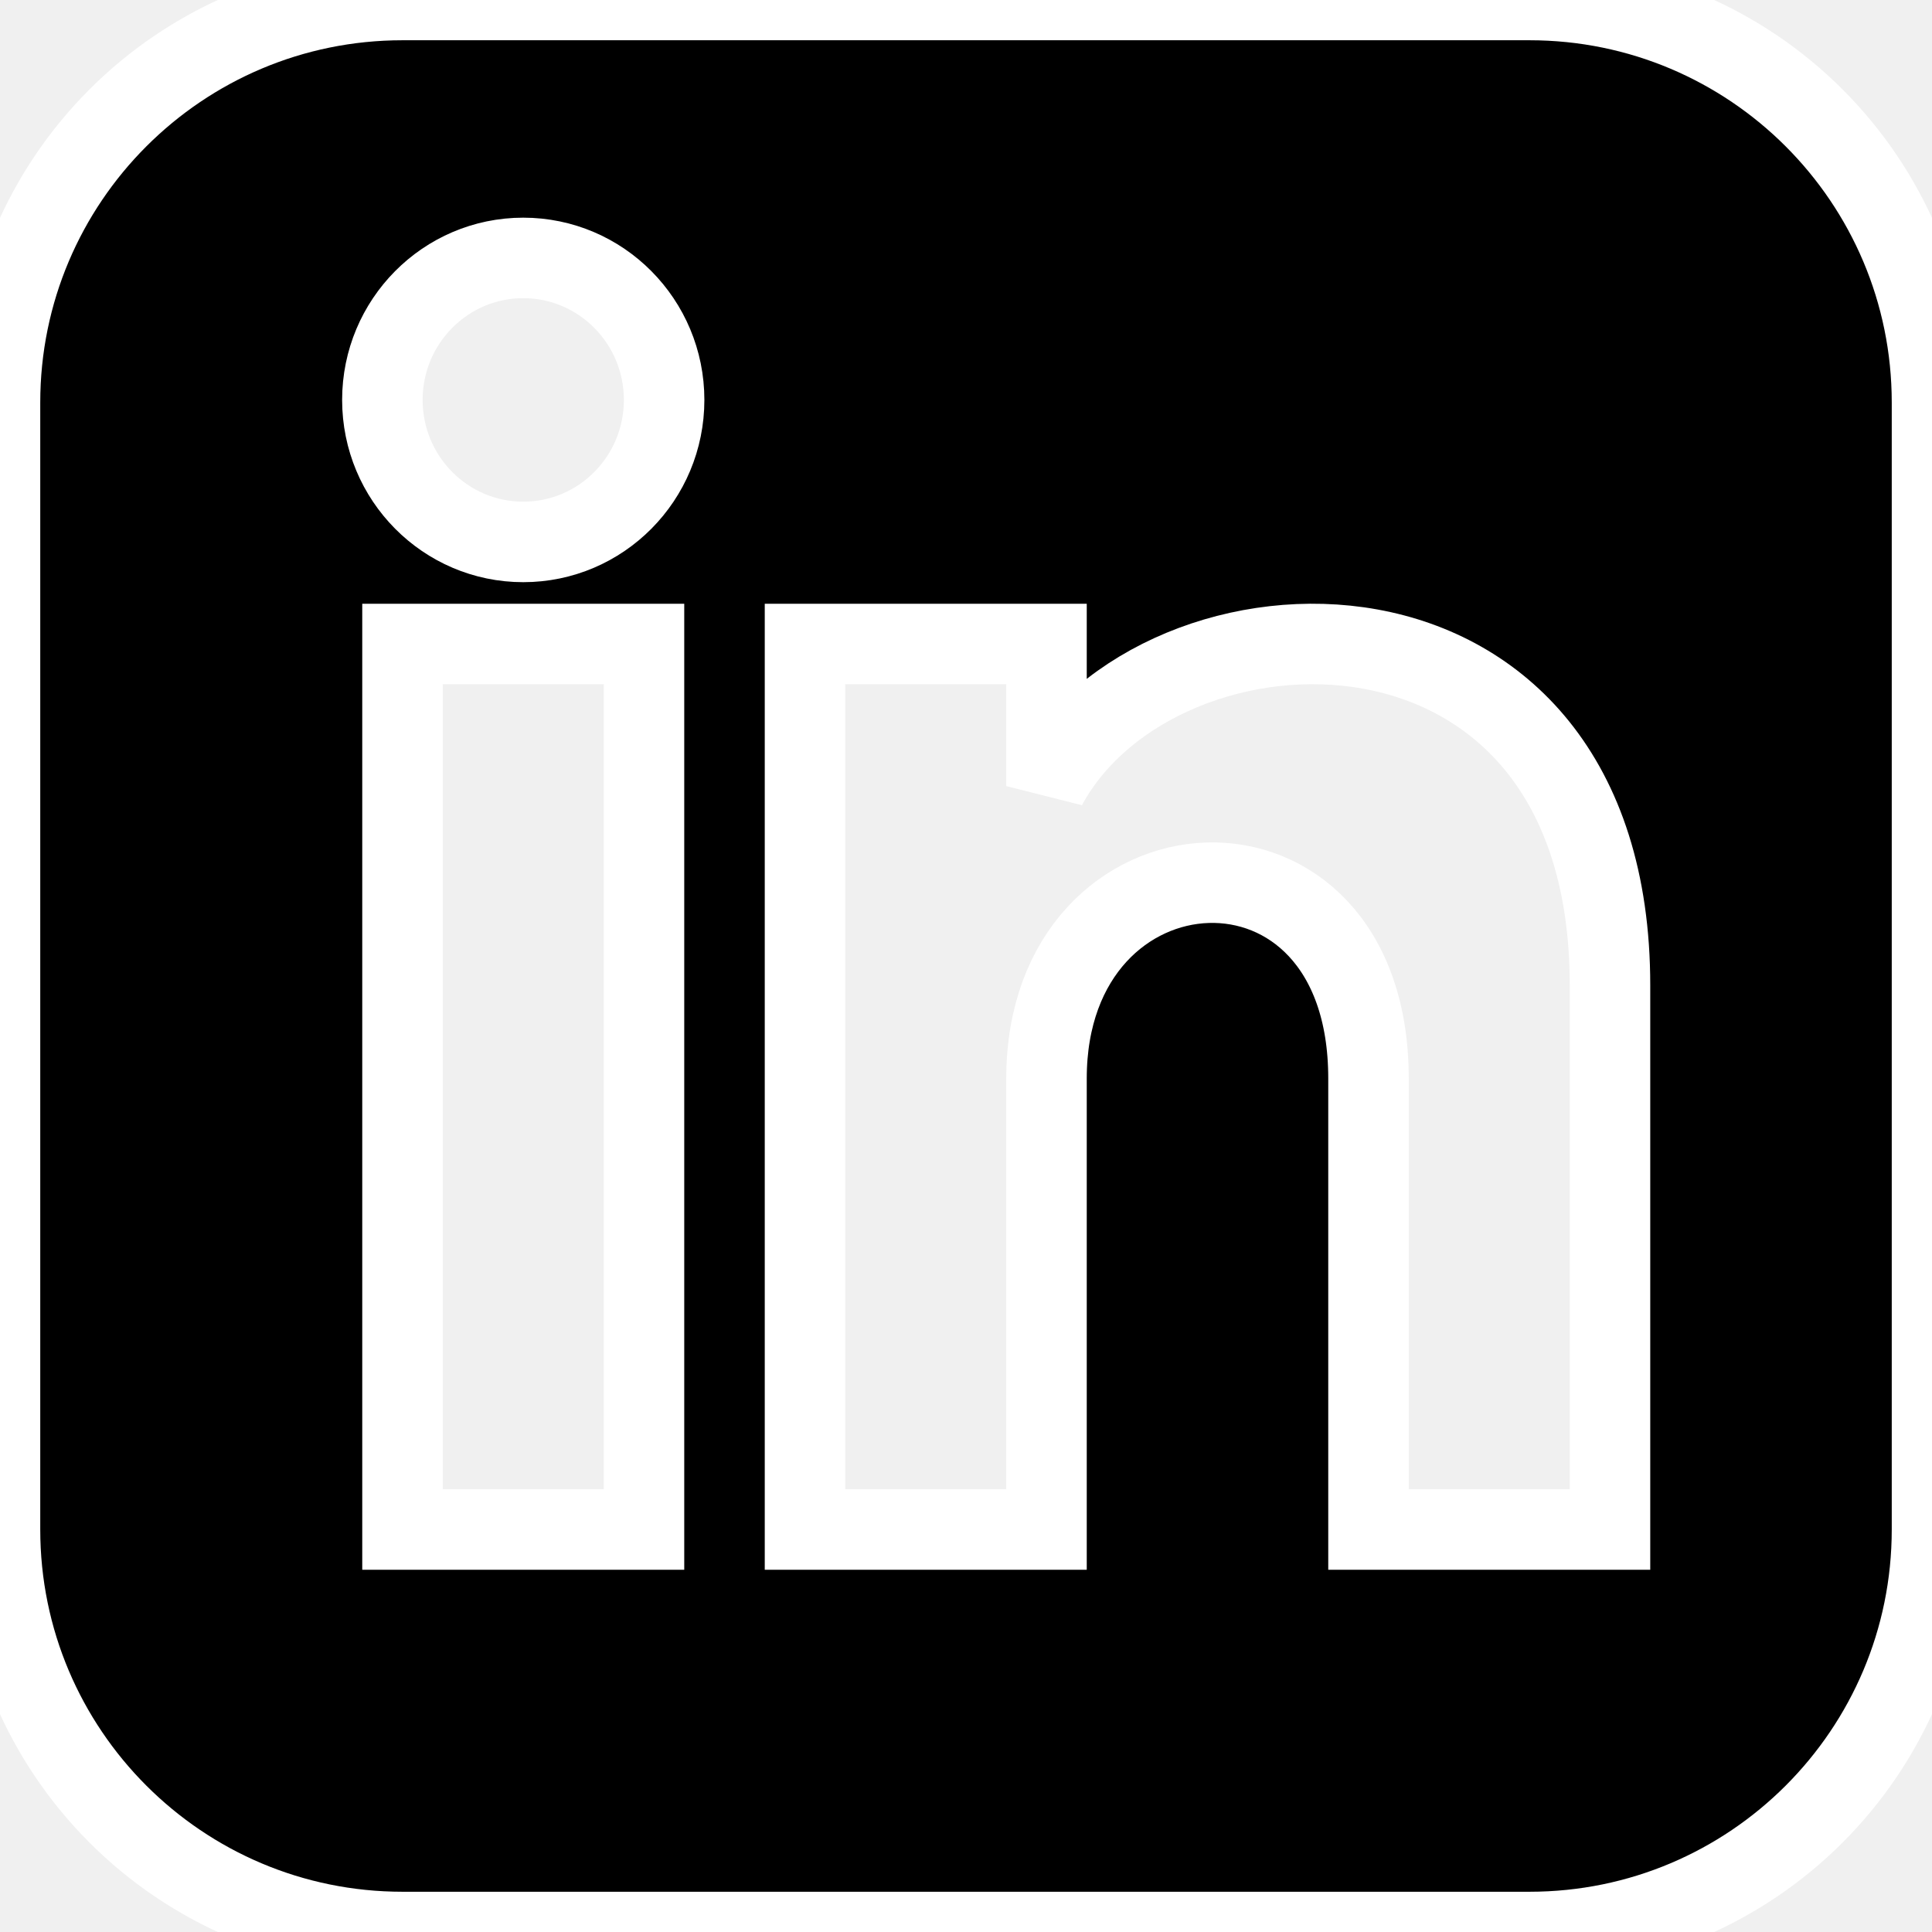
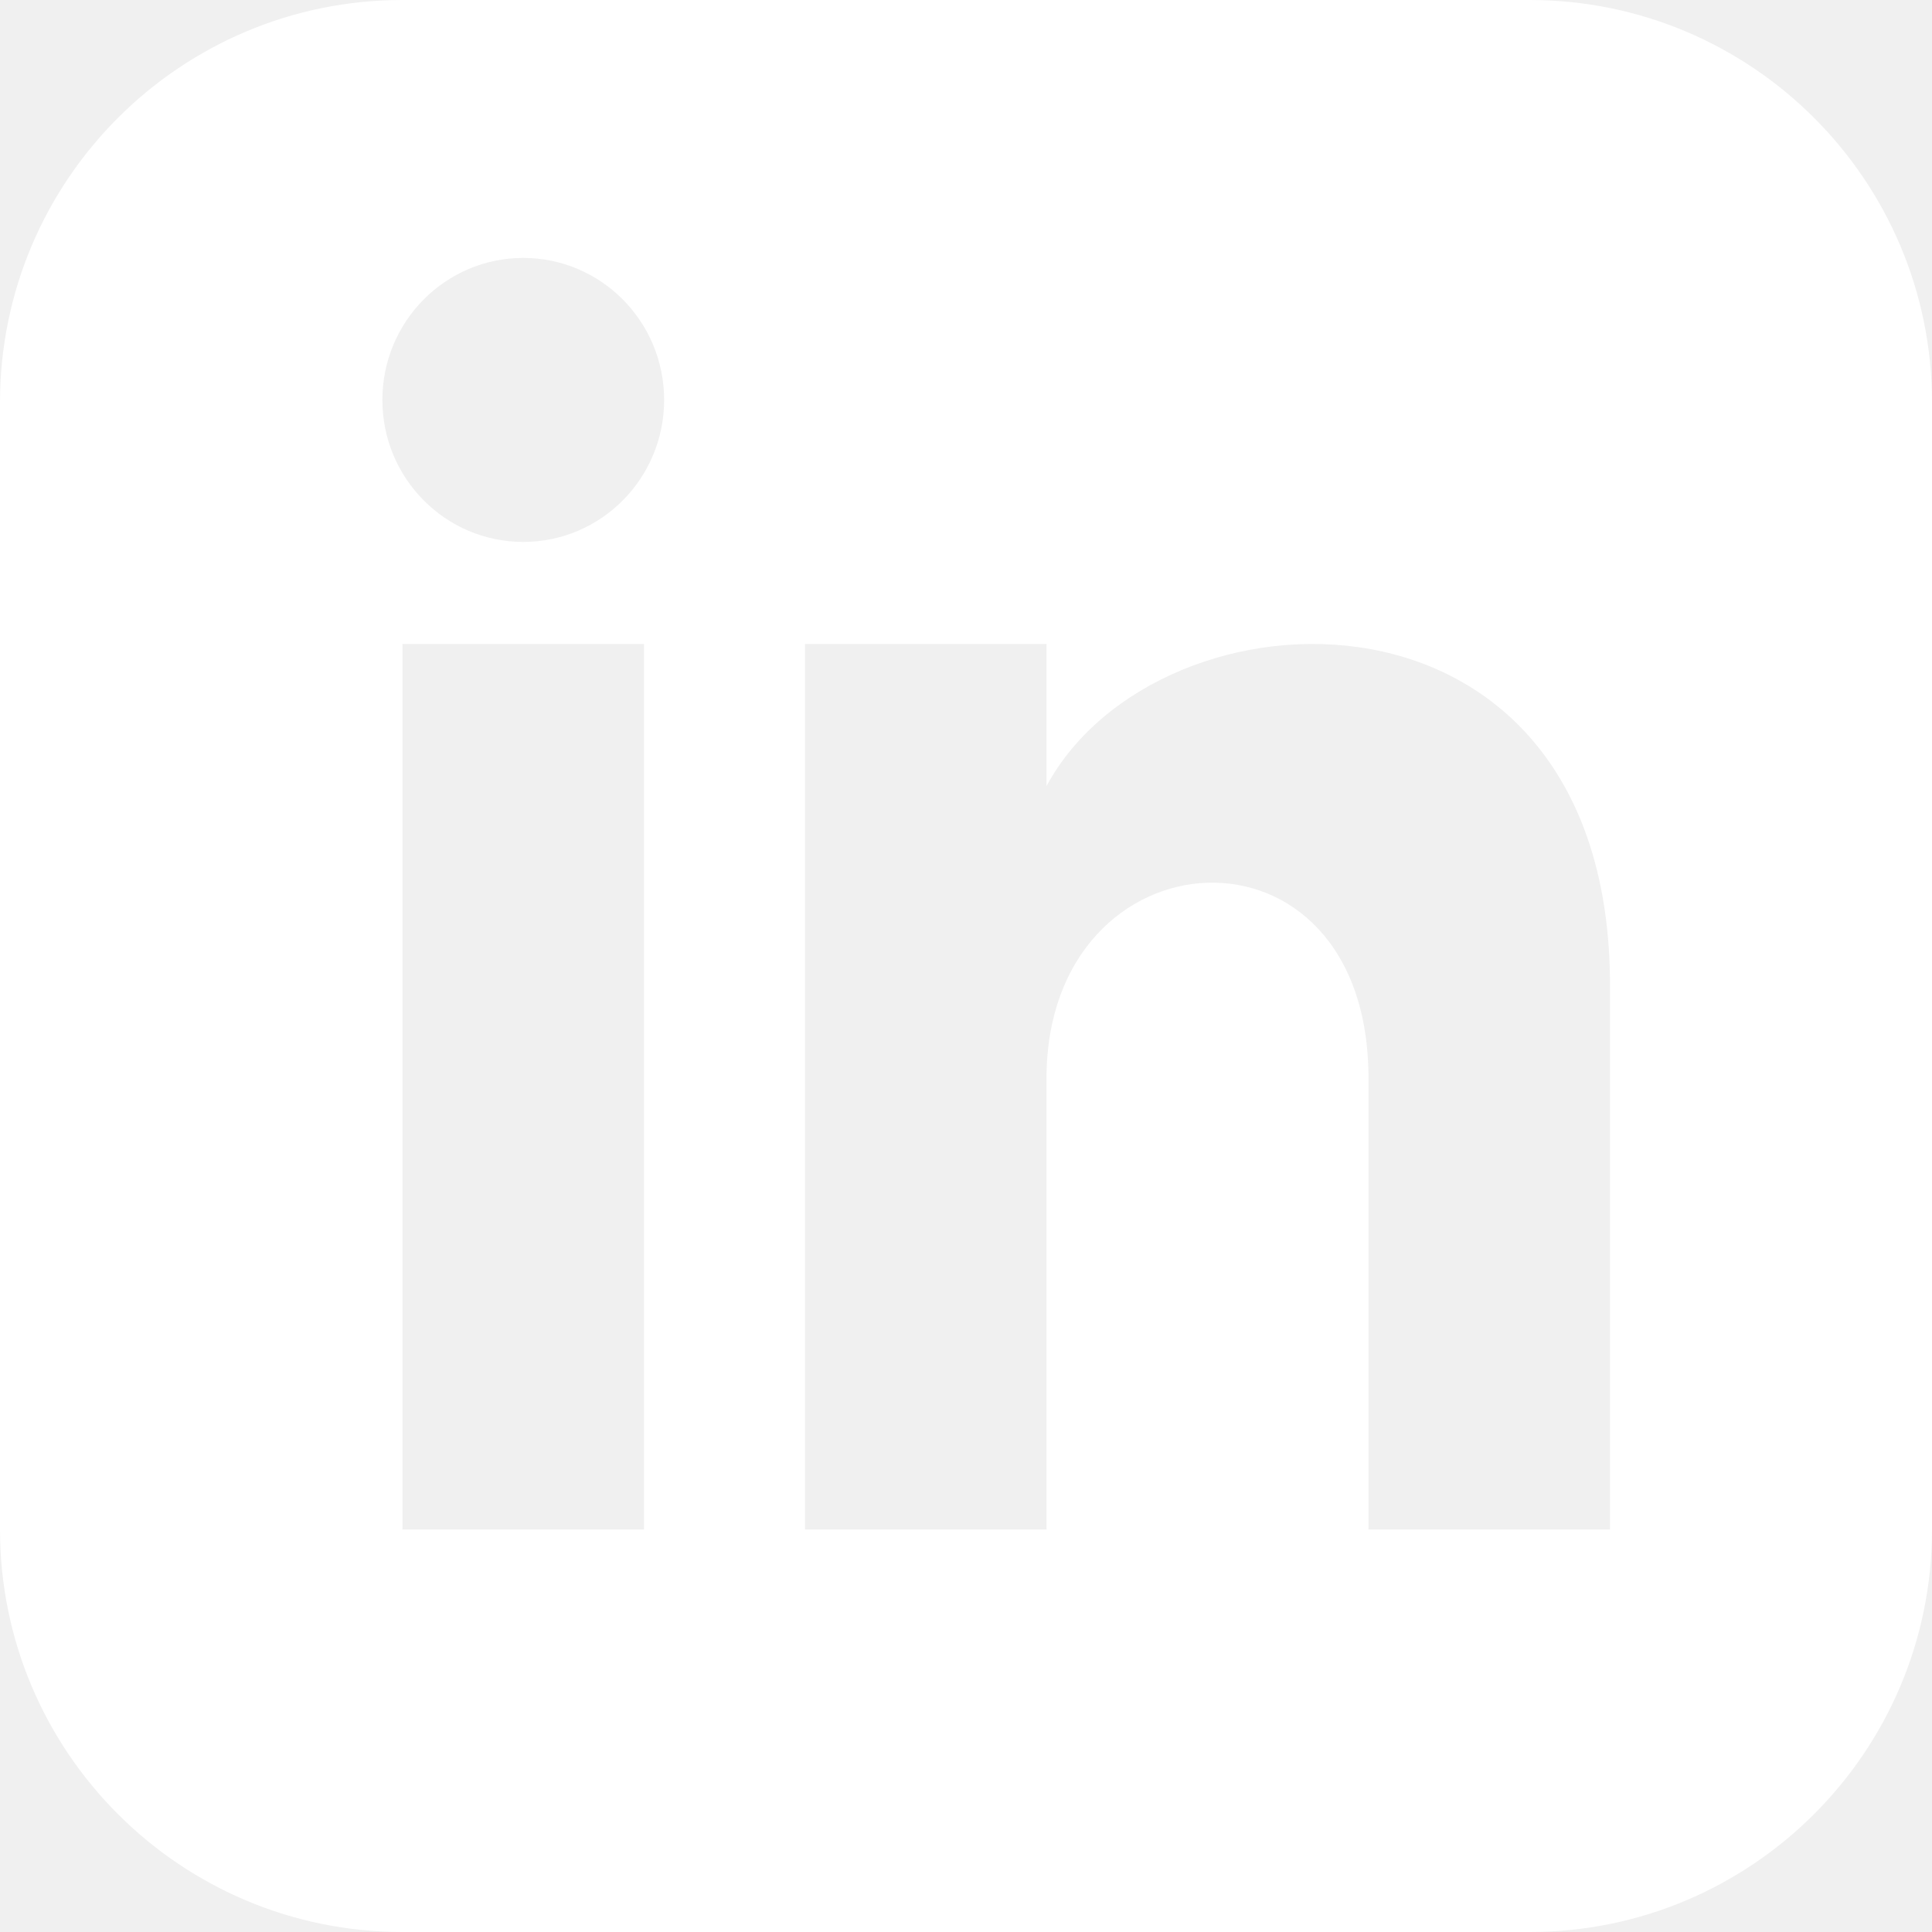
- <svg xmlns="http://www.w3.org/2000/svg" width="24" height="24" viewBox="0 0 24 24">
-   <path d="M19 0h-14c-2.761 0-5 2.239-5 5v14c0 2.761 2.239 5 5 5h14c2.762 0 5-2.239 5-5v-14c0-2.761-2.238-5-5-5zm-11 19h-3v-11h3v11zm-1.5-12.268c-.966 0-1.75-.79-1.75-1.764s.784-1.764 1.75-1.764 1.75.79 1.75 1.764-.783 1.764-1.75 1.764zm13.5 12.268h-3v-5.604c0-3.368-4-3.113-4 0v5.604h-3v-11h3v1.765c1.396-2.586 7-2.777 7 2.476v6.759z" stroke="white" />
+ <svg xmlns="http://www.w3.org/2000/svg" width="24" height="24" viewBox="0 0 24 24" style="background-color:#000000">
+   <path stroke="#FFFFFF" stroke-width="0" fill="white" d="M19 0h-14c-2.761 0-5 2.239-5 5v14c0 2.761 2.239 5 5 5h14c2.762 0 5-2.239 5-5v-14c0-2.761-2.238-5-5-5zm-11 19h-3v-11h3v11zm-1.5-12.268c-.966 0-1.75-.79-1.75-1.764s.784-1.764 1.75-1.764 1.75.79 1.75 1.764-.783 1.764-1.75 1.764zm13.5 12.268h-3v-5.604c0-3.368-4-3.113-4 0v5.604h-3v-11h3v1.765c1.396-2.586 7-2.777 7 2.476v6.759z" />
</svg>
